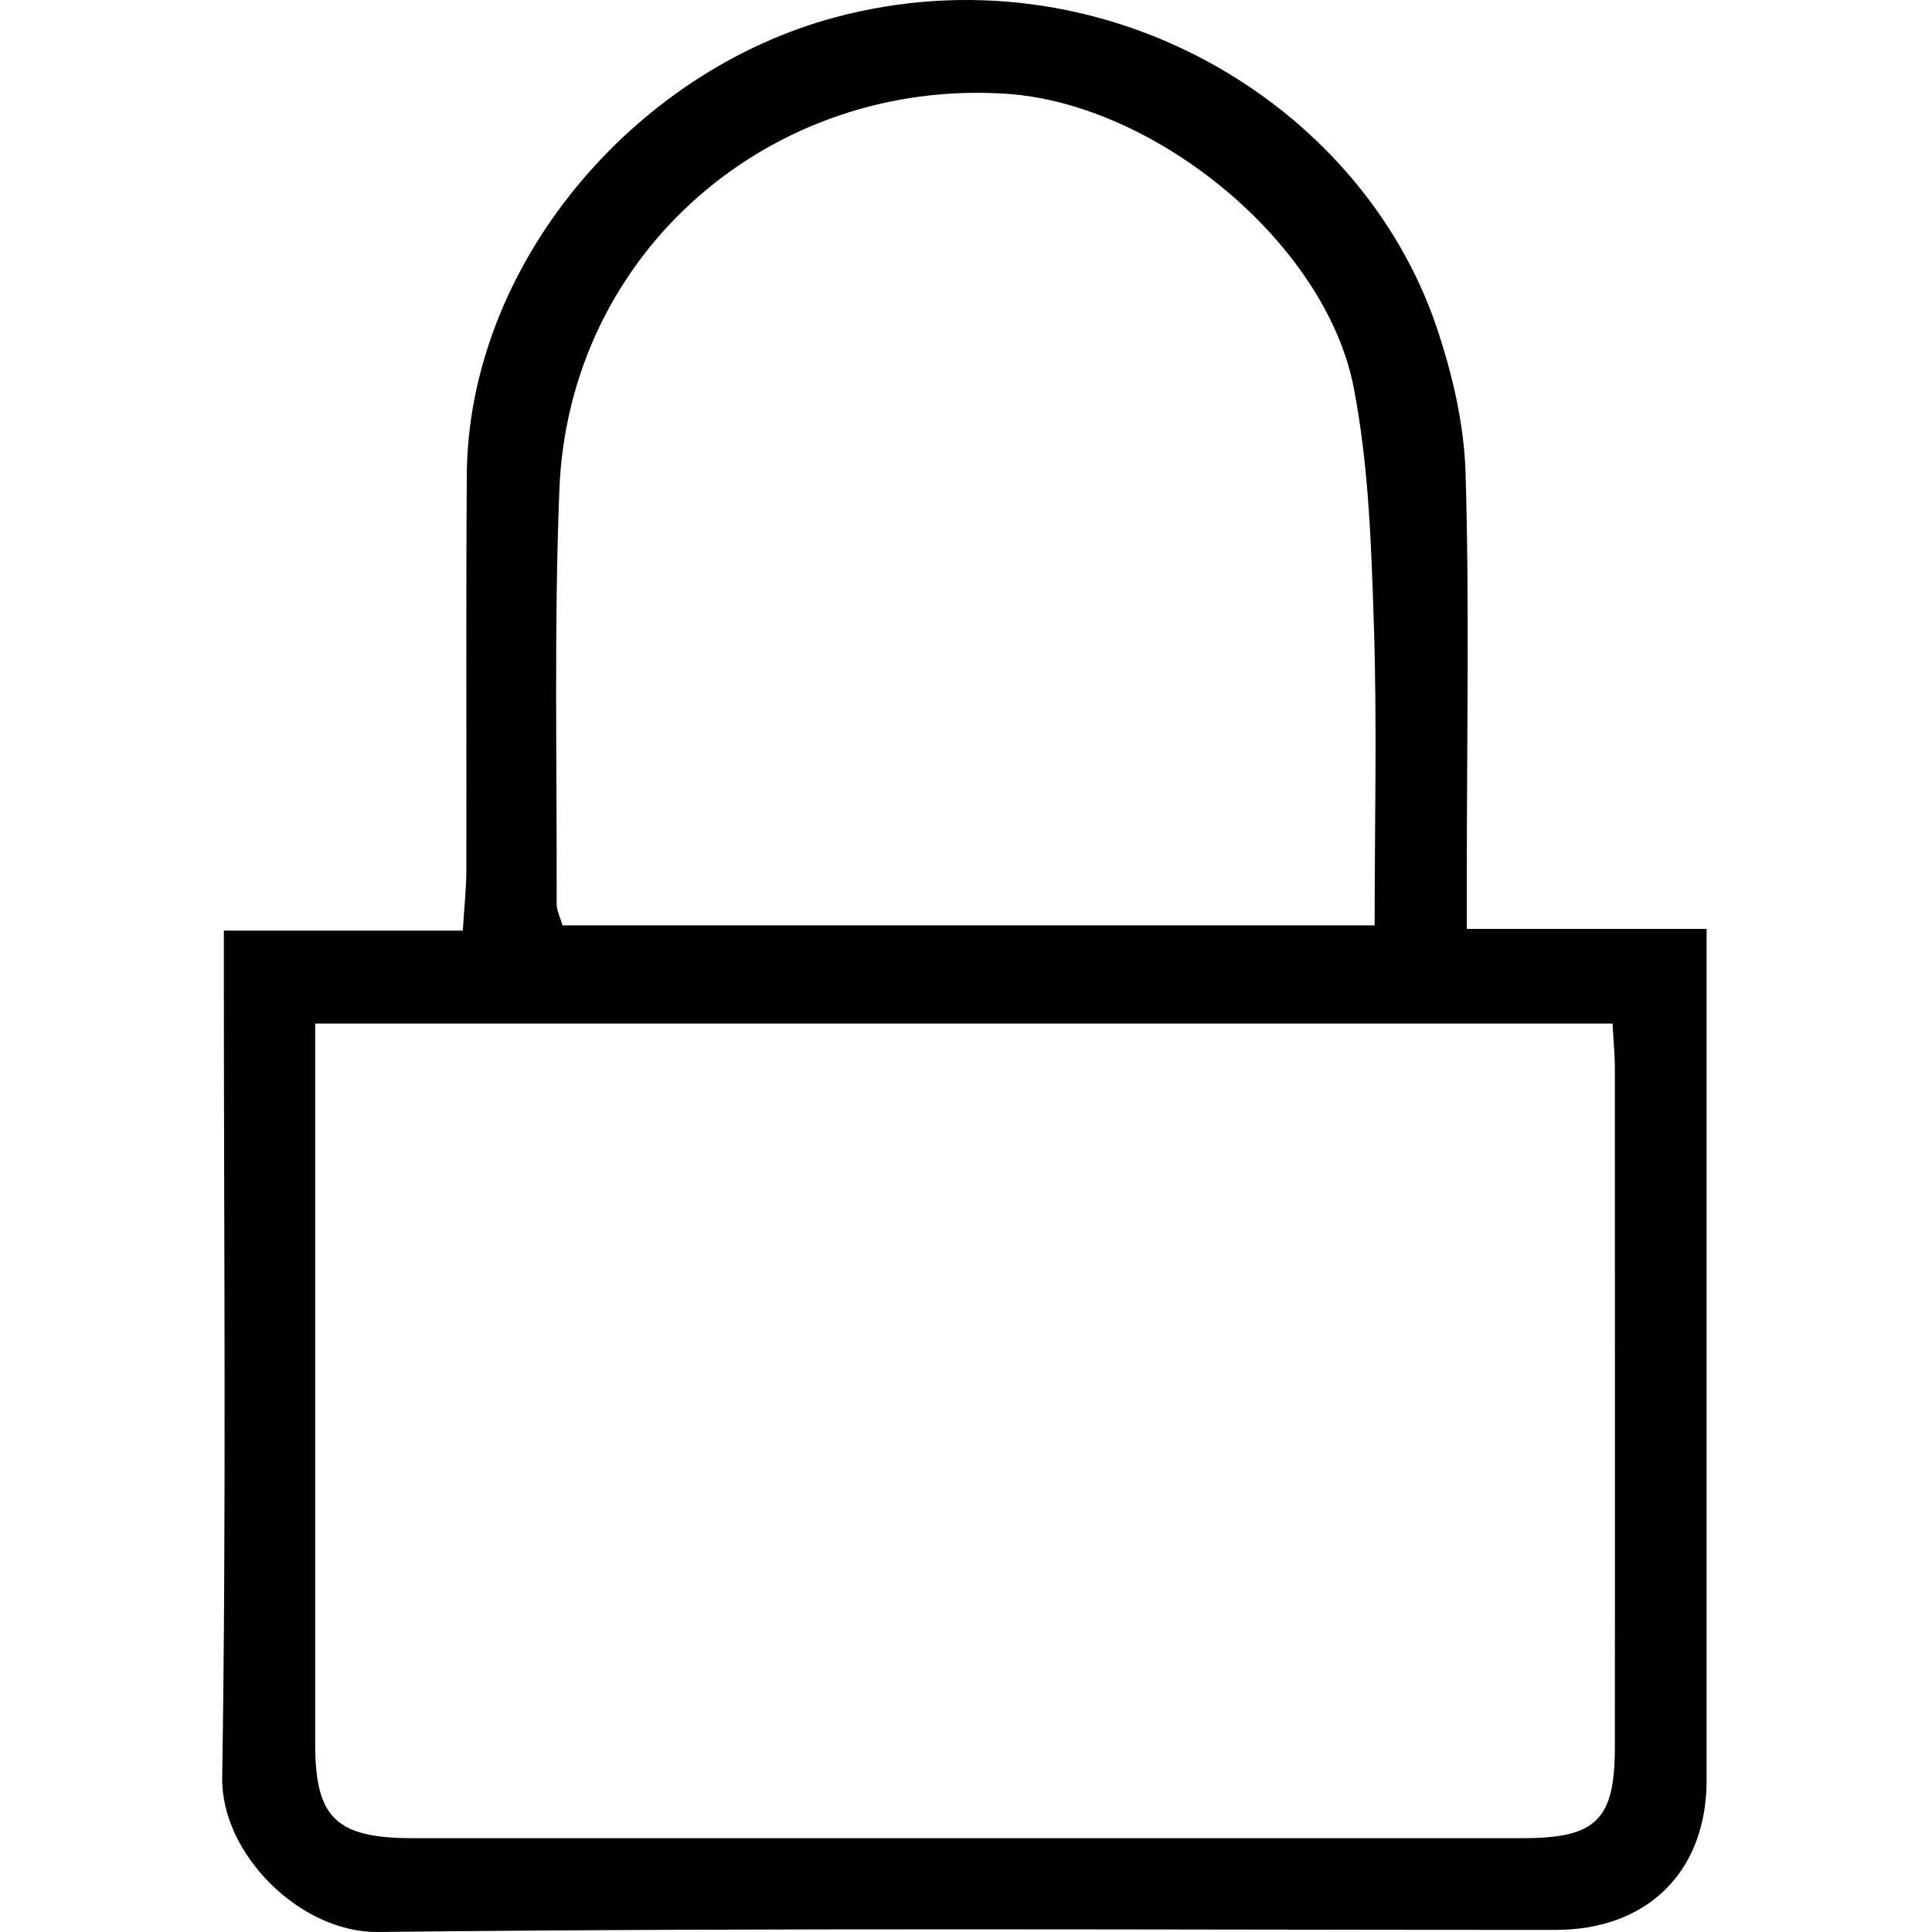
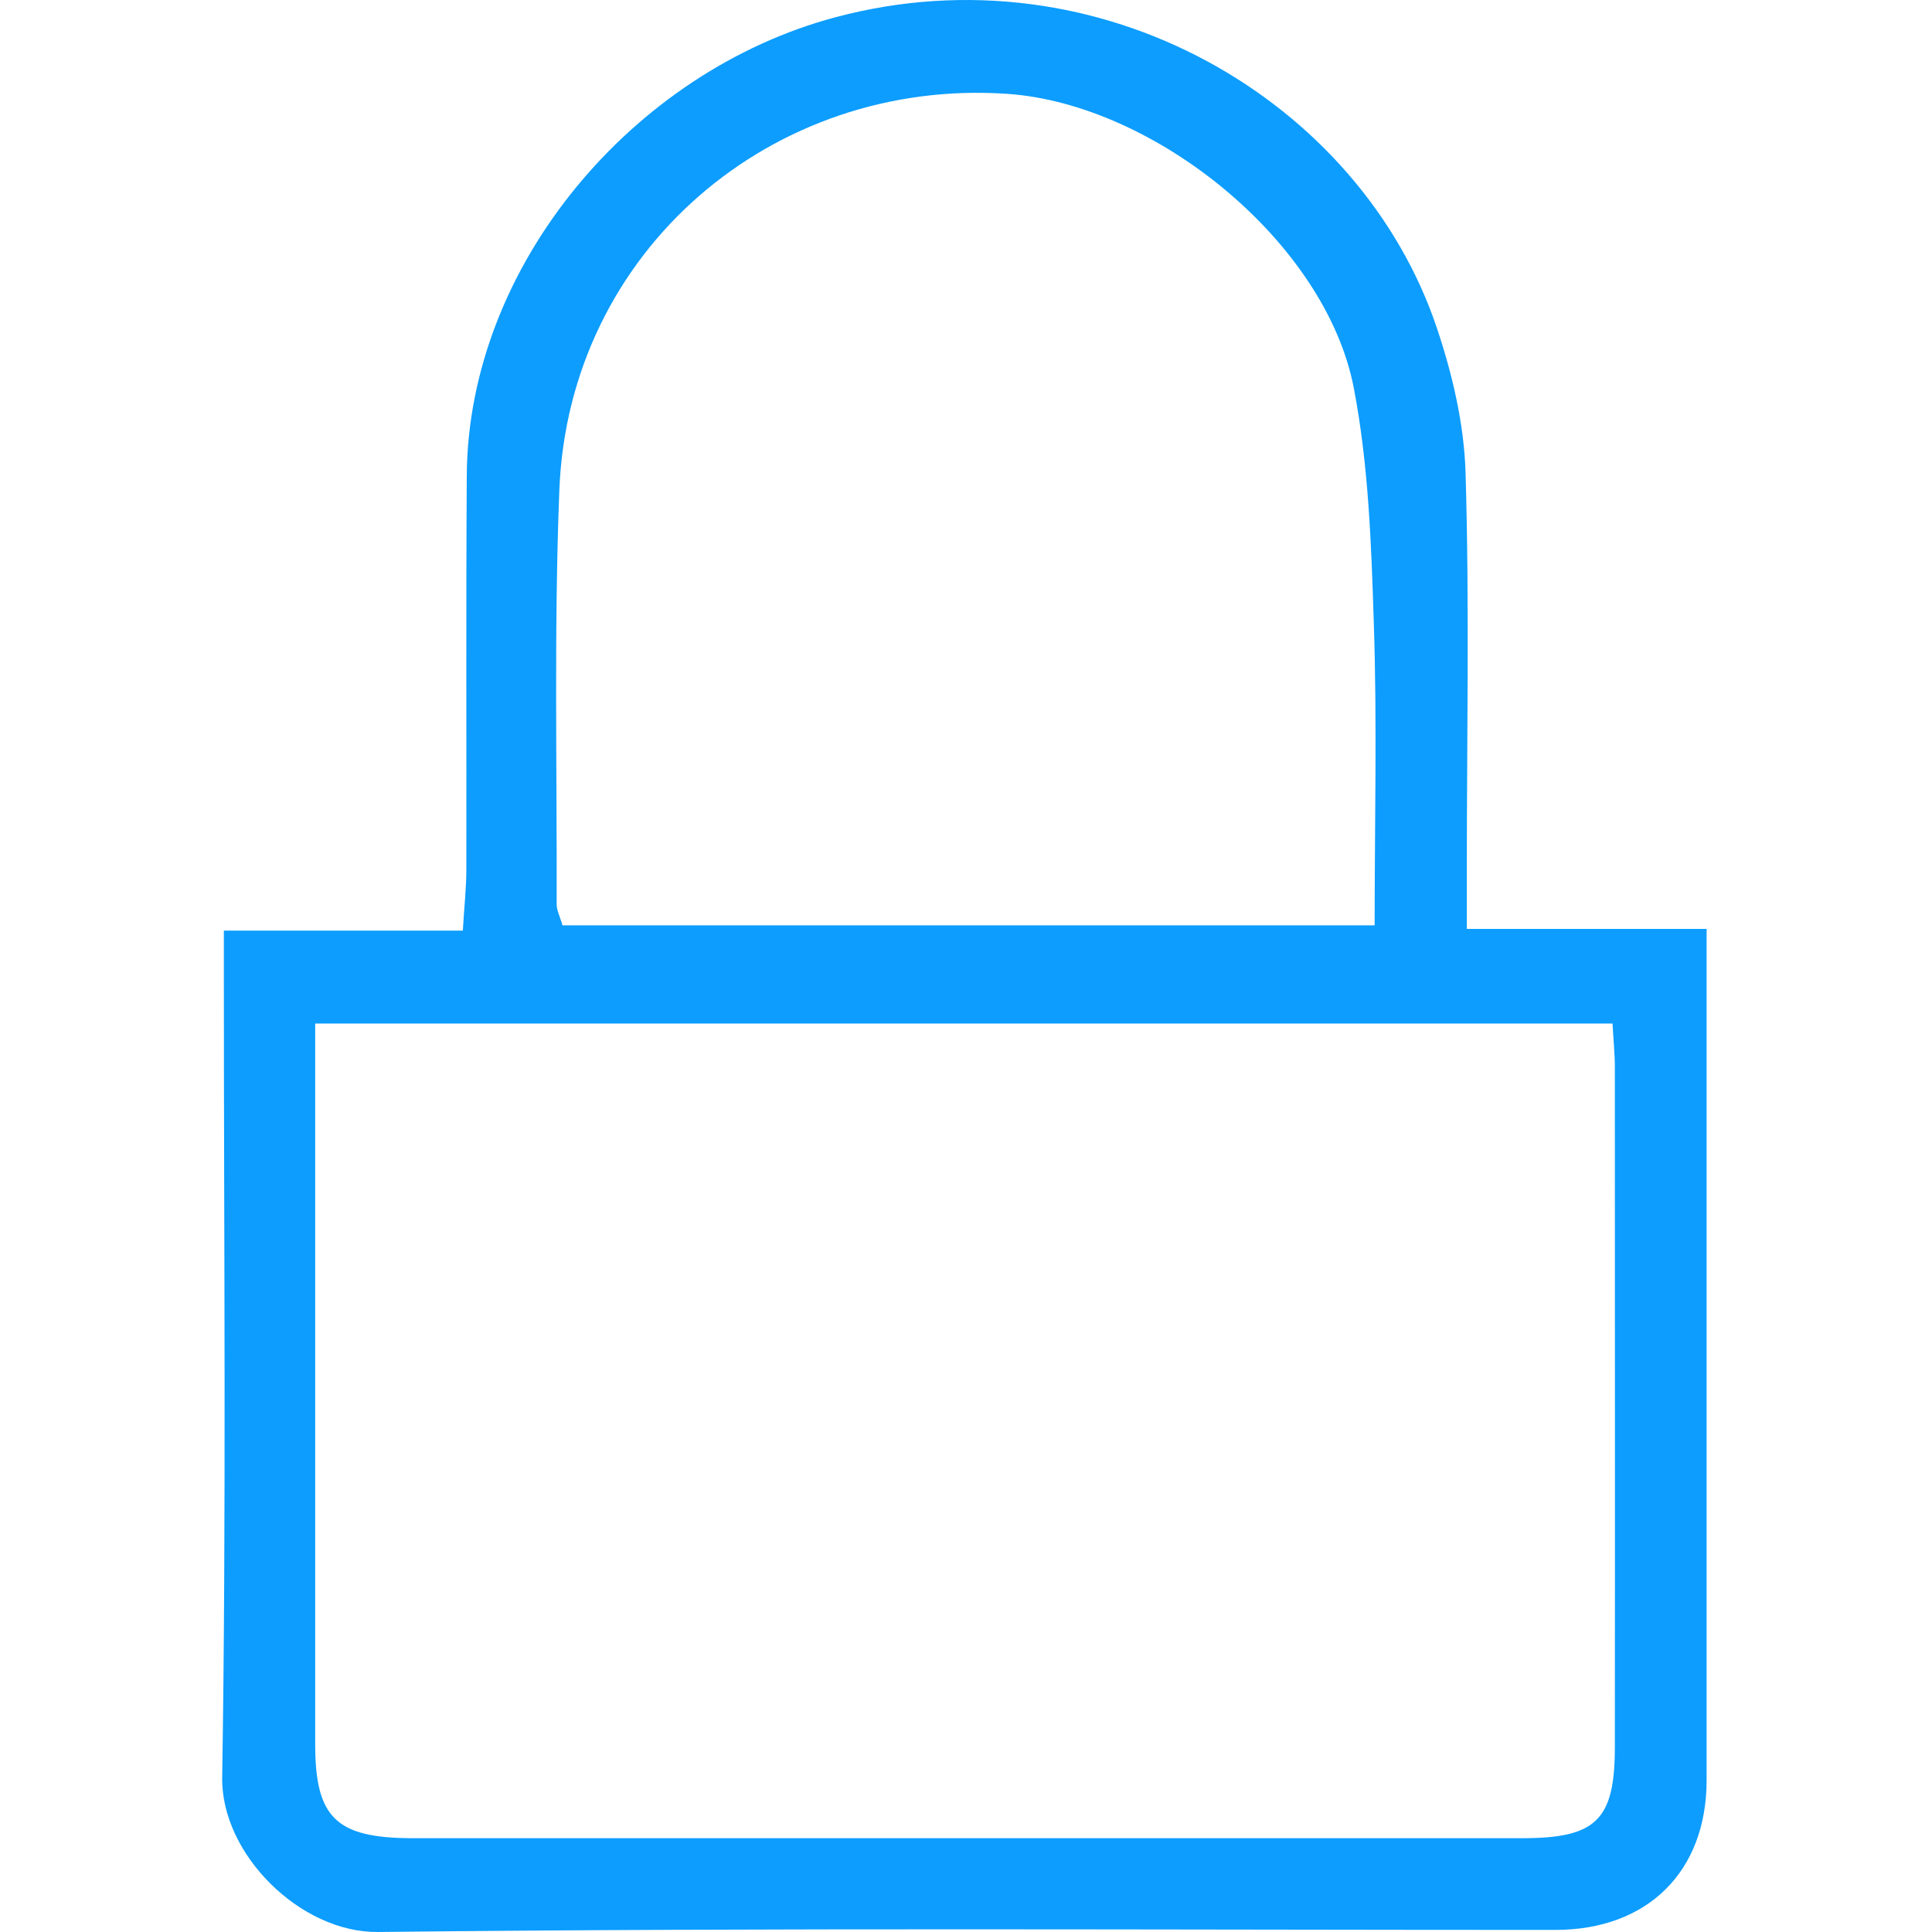
<svg xmlns="http://www.w3.org/2000/svg" width="500" height="500" viewBox="0 0 500 500" fill="none">
-   <path d="M379.609 240.403H441.667C441.667 246.068 441.667 250.06 441.667 253.998C441.667 322.944 441.667 391.835 441.667 460.724C441.667 484.353 426.395 499.459 402.543 499.459C300.985 499.459 199.373 498.865 97.814 499.998C77.794 500.214 57.18 479.876 57.504 459.969C58.583 391.512 57.935 323.052 57.935 254.592C57.935 250.599 57.935 246.607 57.935 240.835H119.777C120.155 234.469 120.694 229.775 120.694 225.082C120.748 191.095 120.587 157.053 120.802 123.066C121.126 68.794 163.757 18.407 216.317 4.435C284.688 -13.746 352.088 26.122 371.838 84.817C375.886 96.847 378.908 109.741 379.285 122.311C380.311 156.73 379.609 191.203 379.609 225.675C379.609 230.045 379.609 234.415 379.609 240.403ZM417.329 264.896H81.571C81.571 327.907 81.571 389.677 81.571 451.445C81.571 470.435 87.022 475.668 106.556 475.722C202.395 475.722 298.179 475.722 394.017 475.722C413.066 475.722 417.923 471.028 417.923 452.2C417.977 393.562 417.923 334.866 417.923 276.225C417.923 272.718 417.545 269.157 417.329 264.95V264.896ZM355.757 239.486C355.757 212.89 356.405 187.049 355.542 161.261C354.894 140.923 354.193 120.315 350.361 100.408C343.13 62.806 299.042 26.931 260.675 24.287C200.02 20.133 147.244 64.802 144.762 126.735C143.359 162.448 144.168 198.216 144.06 233.983C144.06 235.656 144.978 237.328 145.571 239.486H355.757Z" fill="black" />
+   <path d="M379.609 240.403H441.667C441.667 246.068 441.667 250.06 441.667 253.998C441.667 322.944 441.667 391.835 441.667 460.724C441.667 484.353 426.395 499.459 402.543 499.459C300.985 499.459 199.373 498.865 97.814 499.998C77.794 500.214 57.18 479.876 57.504 459.969C58.583 391.512 57.935 323.052 57.935 254.592C57.935 250.599 57.935 246.607 57.935 240.835H119.777C120.155 234.469 120.694 229.775 120.694 225.082C120.748 191.095 120.587 157.053 120.802 123.066C121.126 68.794 163.757 18.407 216.317 4.435C284.688 -13.746 352.088 26.122 371.838 84.817C375.886 96.847 378.908 109.741 379.285 122.311C380.311 156.73 379.609 191.203 379.609 225.675C379.609 230.045 379.609 234.415 379.609 240.403ZM417.329 264.896H81.571C81.571 327.907 81.571 389.677 81.571 451.445C81.571 470.435 87.022 475.668 106.556 475.722C202.395 475.722 298.179 475.722 394.017 475.722C413.066 475.722 417.923 471.028 417.923 452.2C417.977 393.562 417.923 334.866 417.923 276.225C417.923 272.718 417.545 269.157 417.329 264.95V264.896ZM355.757 239.486C355.757 212.89 356.405 187.049 355.542 161.261C354.894 140.923 354.193 120.315 350.361 100.408C343.13 62.806 299.042 26.931 260.675 24.287C200.02 20.133 147.244 64.802 144.762 126.735C143.359 162.448 144.168 198.216 144.06 233.983C144.06 235.656 144.978 237.328 145.571 239.486H355.757Z" fill="#0C9DFE" />
</svg>
